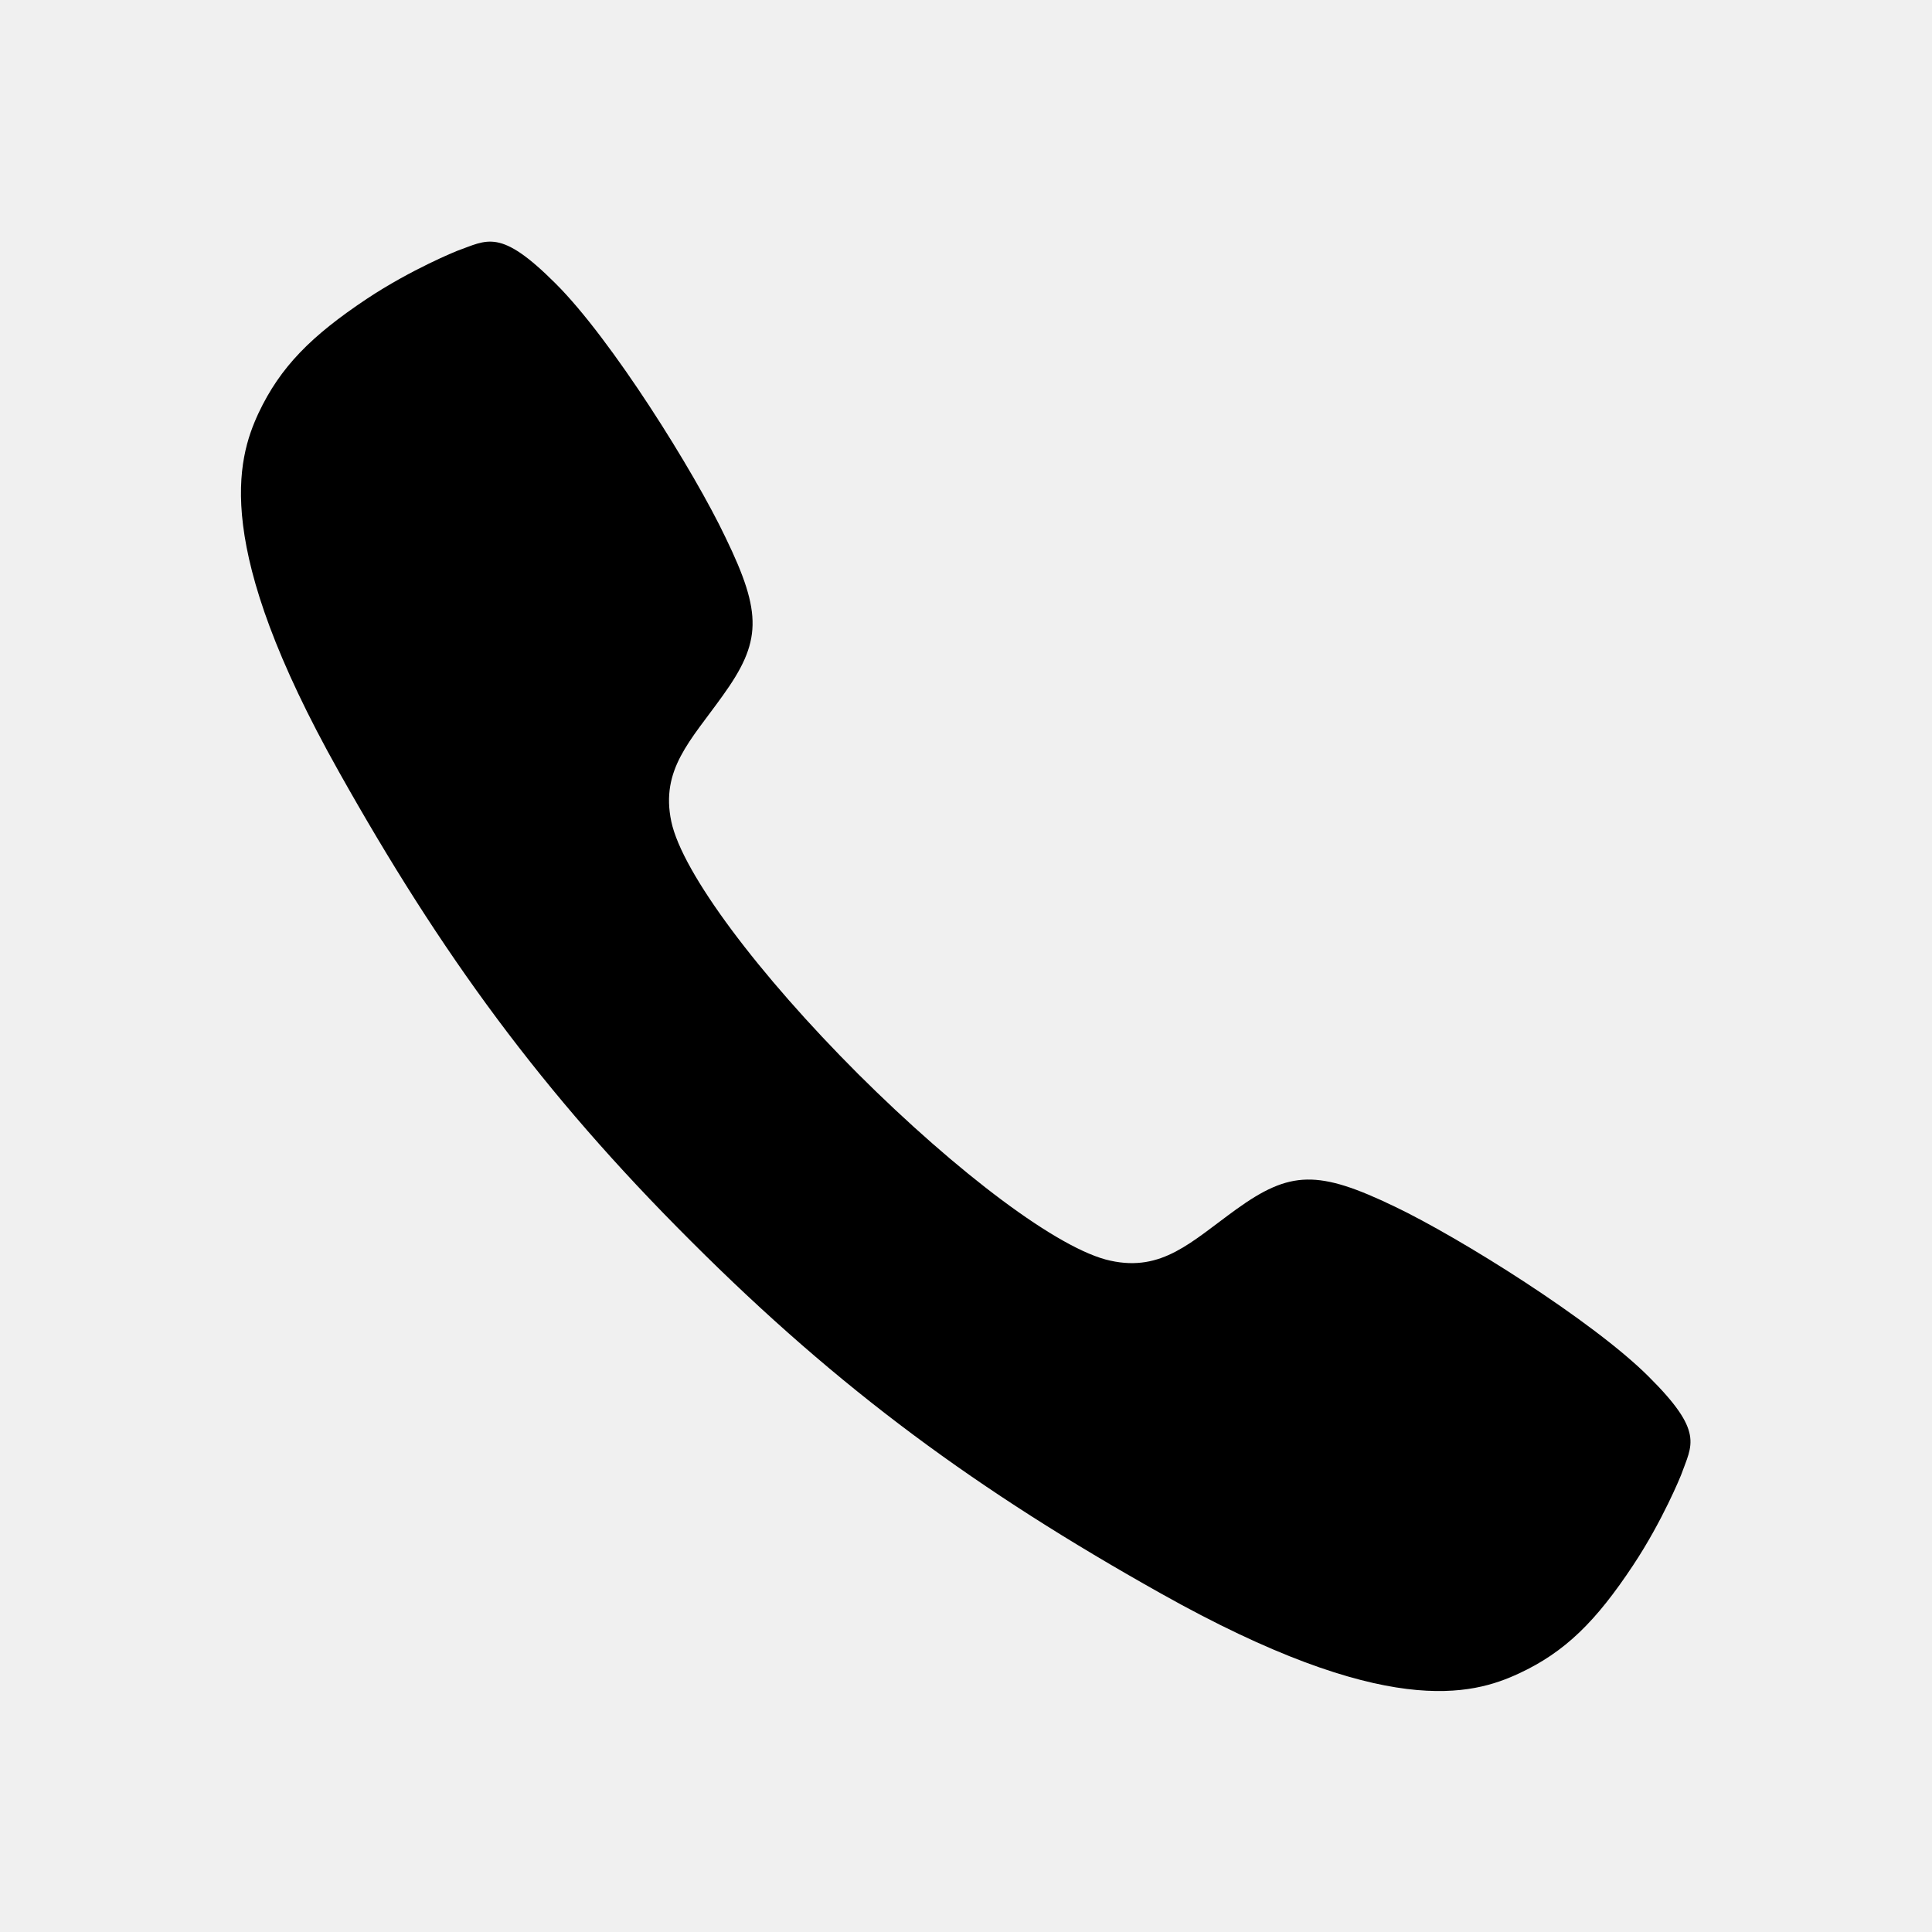
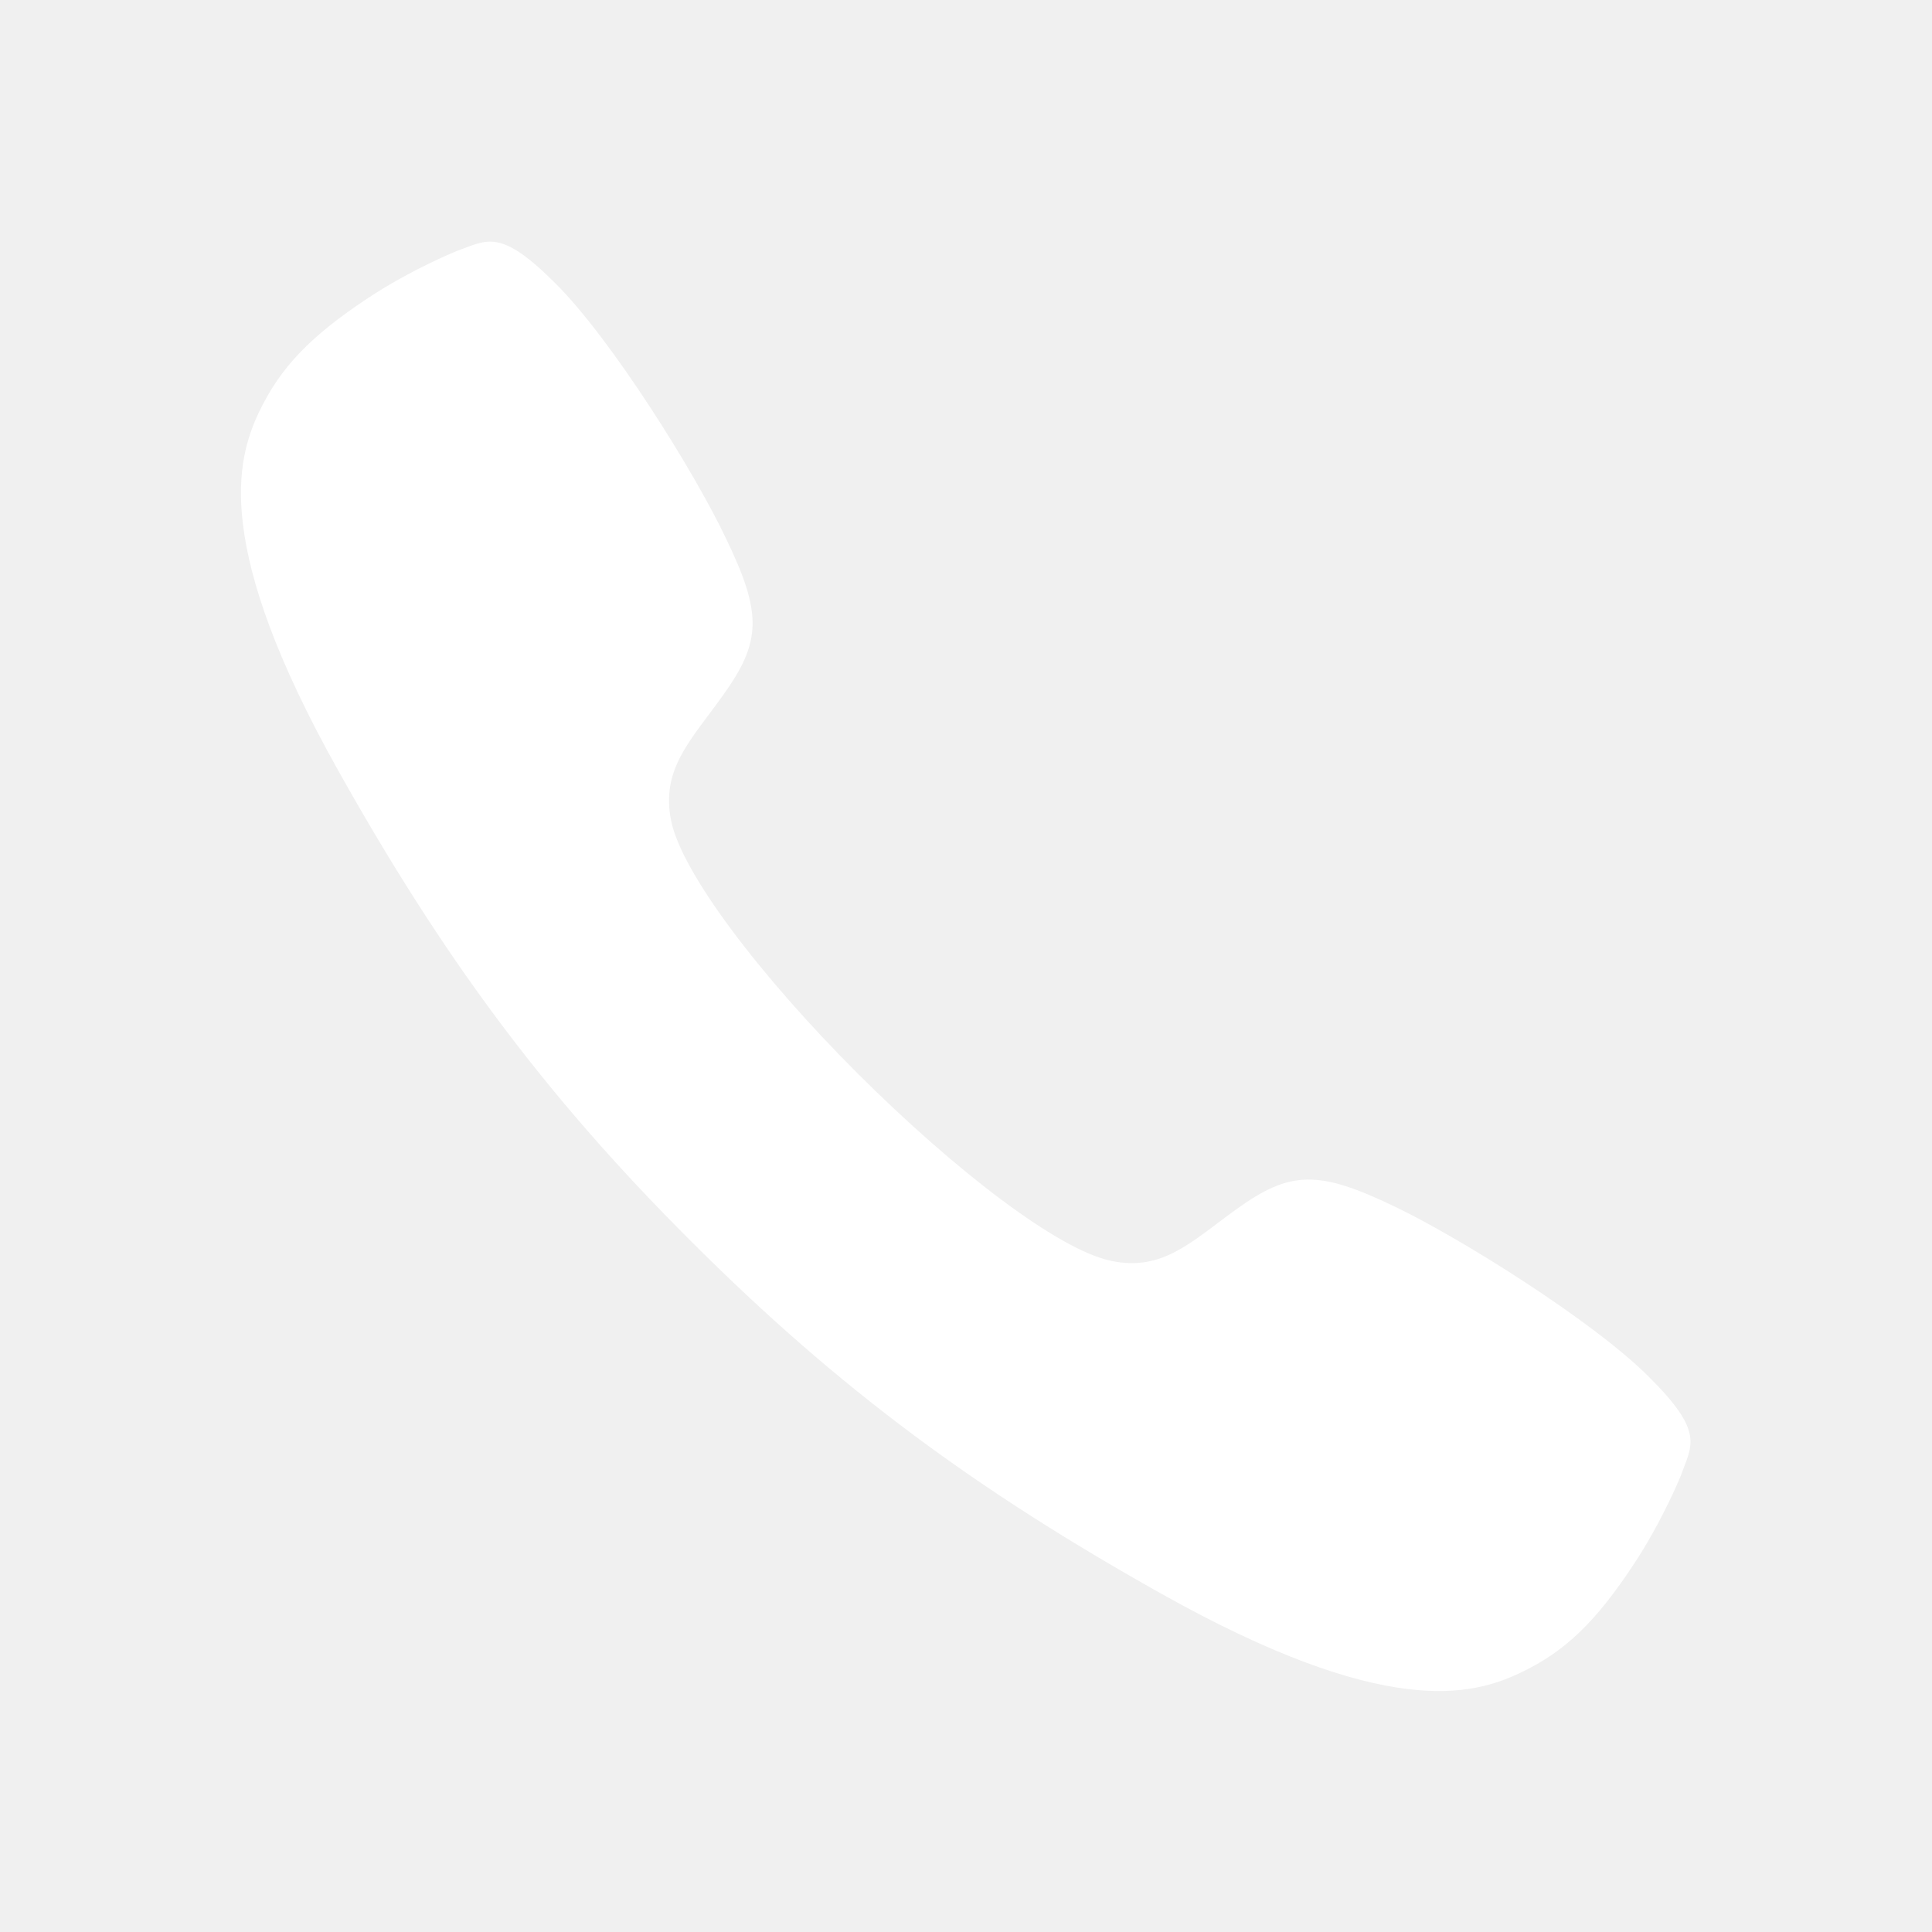
- <svg xmlns="http://www.w3.org/2000/svg" viewBox="0 0 512 512">
+ <svg xmlns="http://www.w3.org/2000/svg" fill="#fff" viewBox="0 0 512 512">
  <path d="M436.9 364.8c-14.7-14.7-50-36.8-67.4-45.1-20.2-9.7-27.6-9.5-41.9.8-11.9 8.6-19.6 16.6-33.3 13.6-13.7-2.9-40.7-23.4-66.9-49.5-26.2-26.2-46.6-53.2-49.5-66.9-2.9-13.8 5.1-21.4 13.6-33.3 10.3-14.3 10.6-21.7.8-41.9C184 125 162 89.8 147.2 75.1c-14.7-14.7-18-11.5-26.1-8.6 0 0-12 4.8-23.9 12.7-14.7 9.8-22.9 18-28.7 30.3-5.7 12.3-12.3 35.2 21.3 95 27.1 48.3 53.7 84.9 93.2 124.3l.1.1.1.1c39.5 39.5 76 66.1 124.3 93.2 59.8 33.6 82.7 27 95 21.3 12.3-5.7 20.5-13.9 30.3-28.7 7.9-11.9 12.7-23.9 12.7-23.9 2.9-8.1 6.2-11.4-8.6-26.1z" />
</svg>
